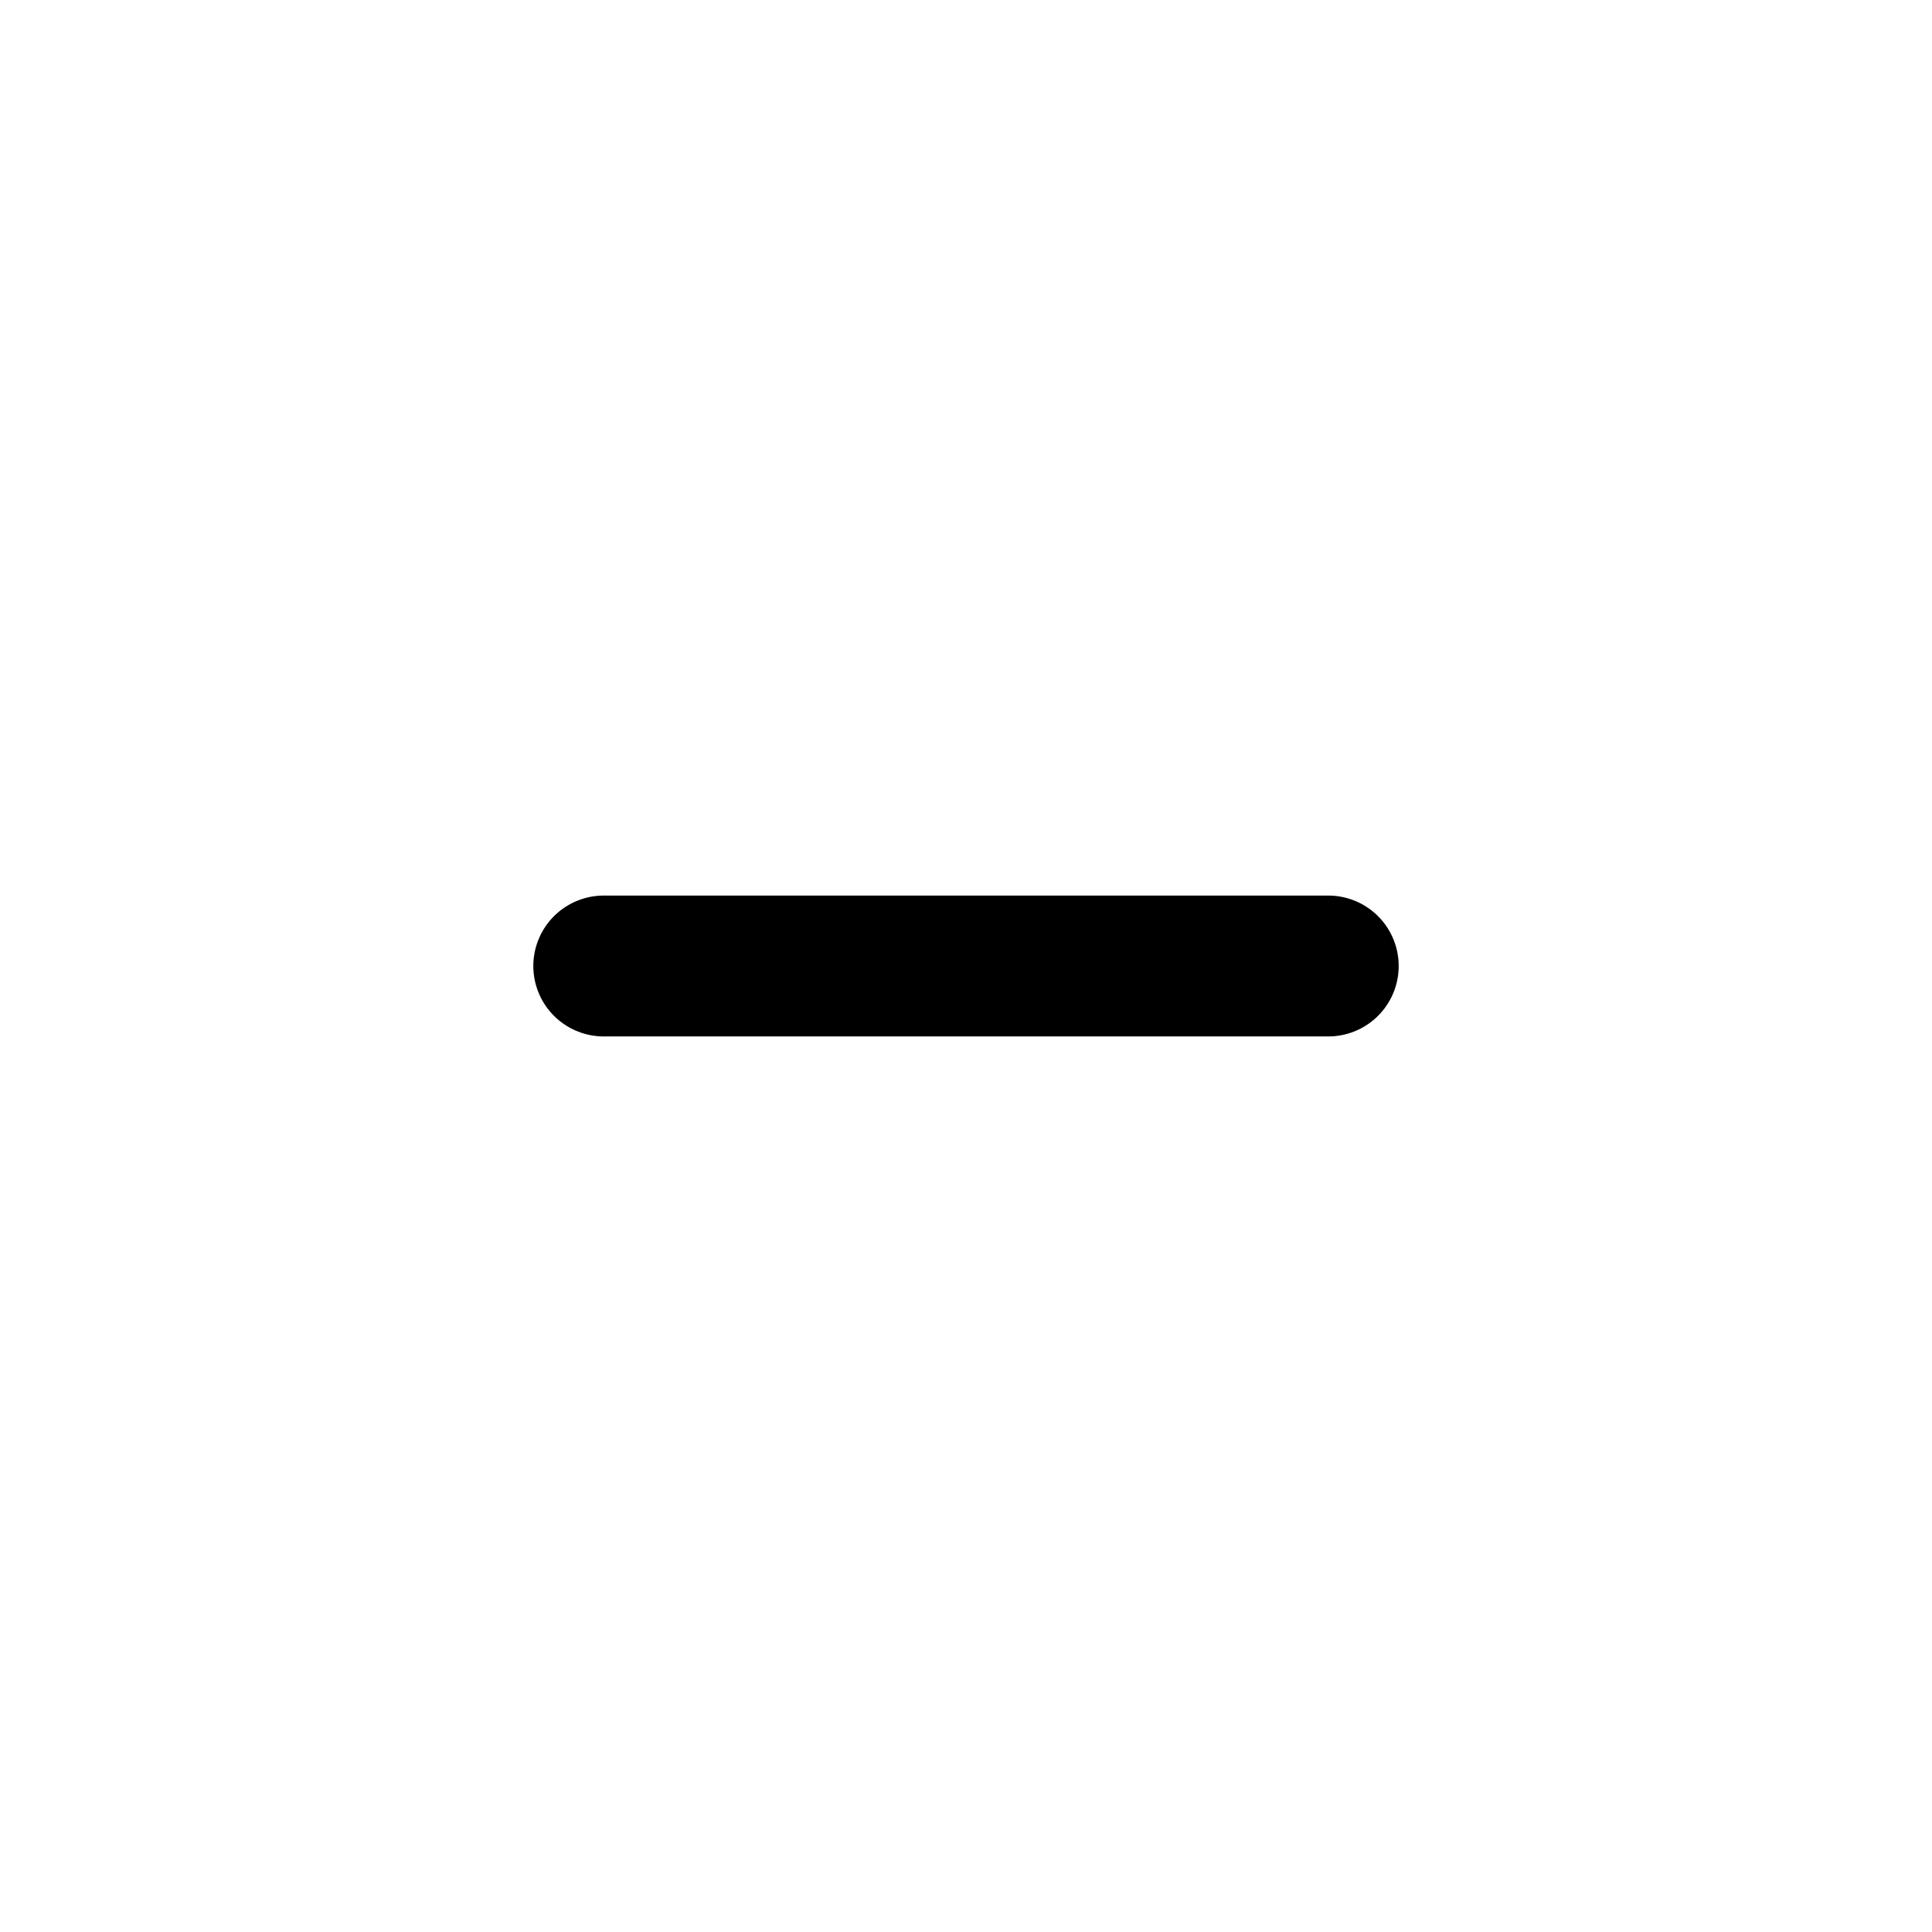
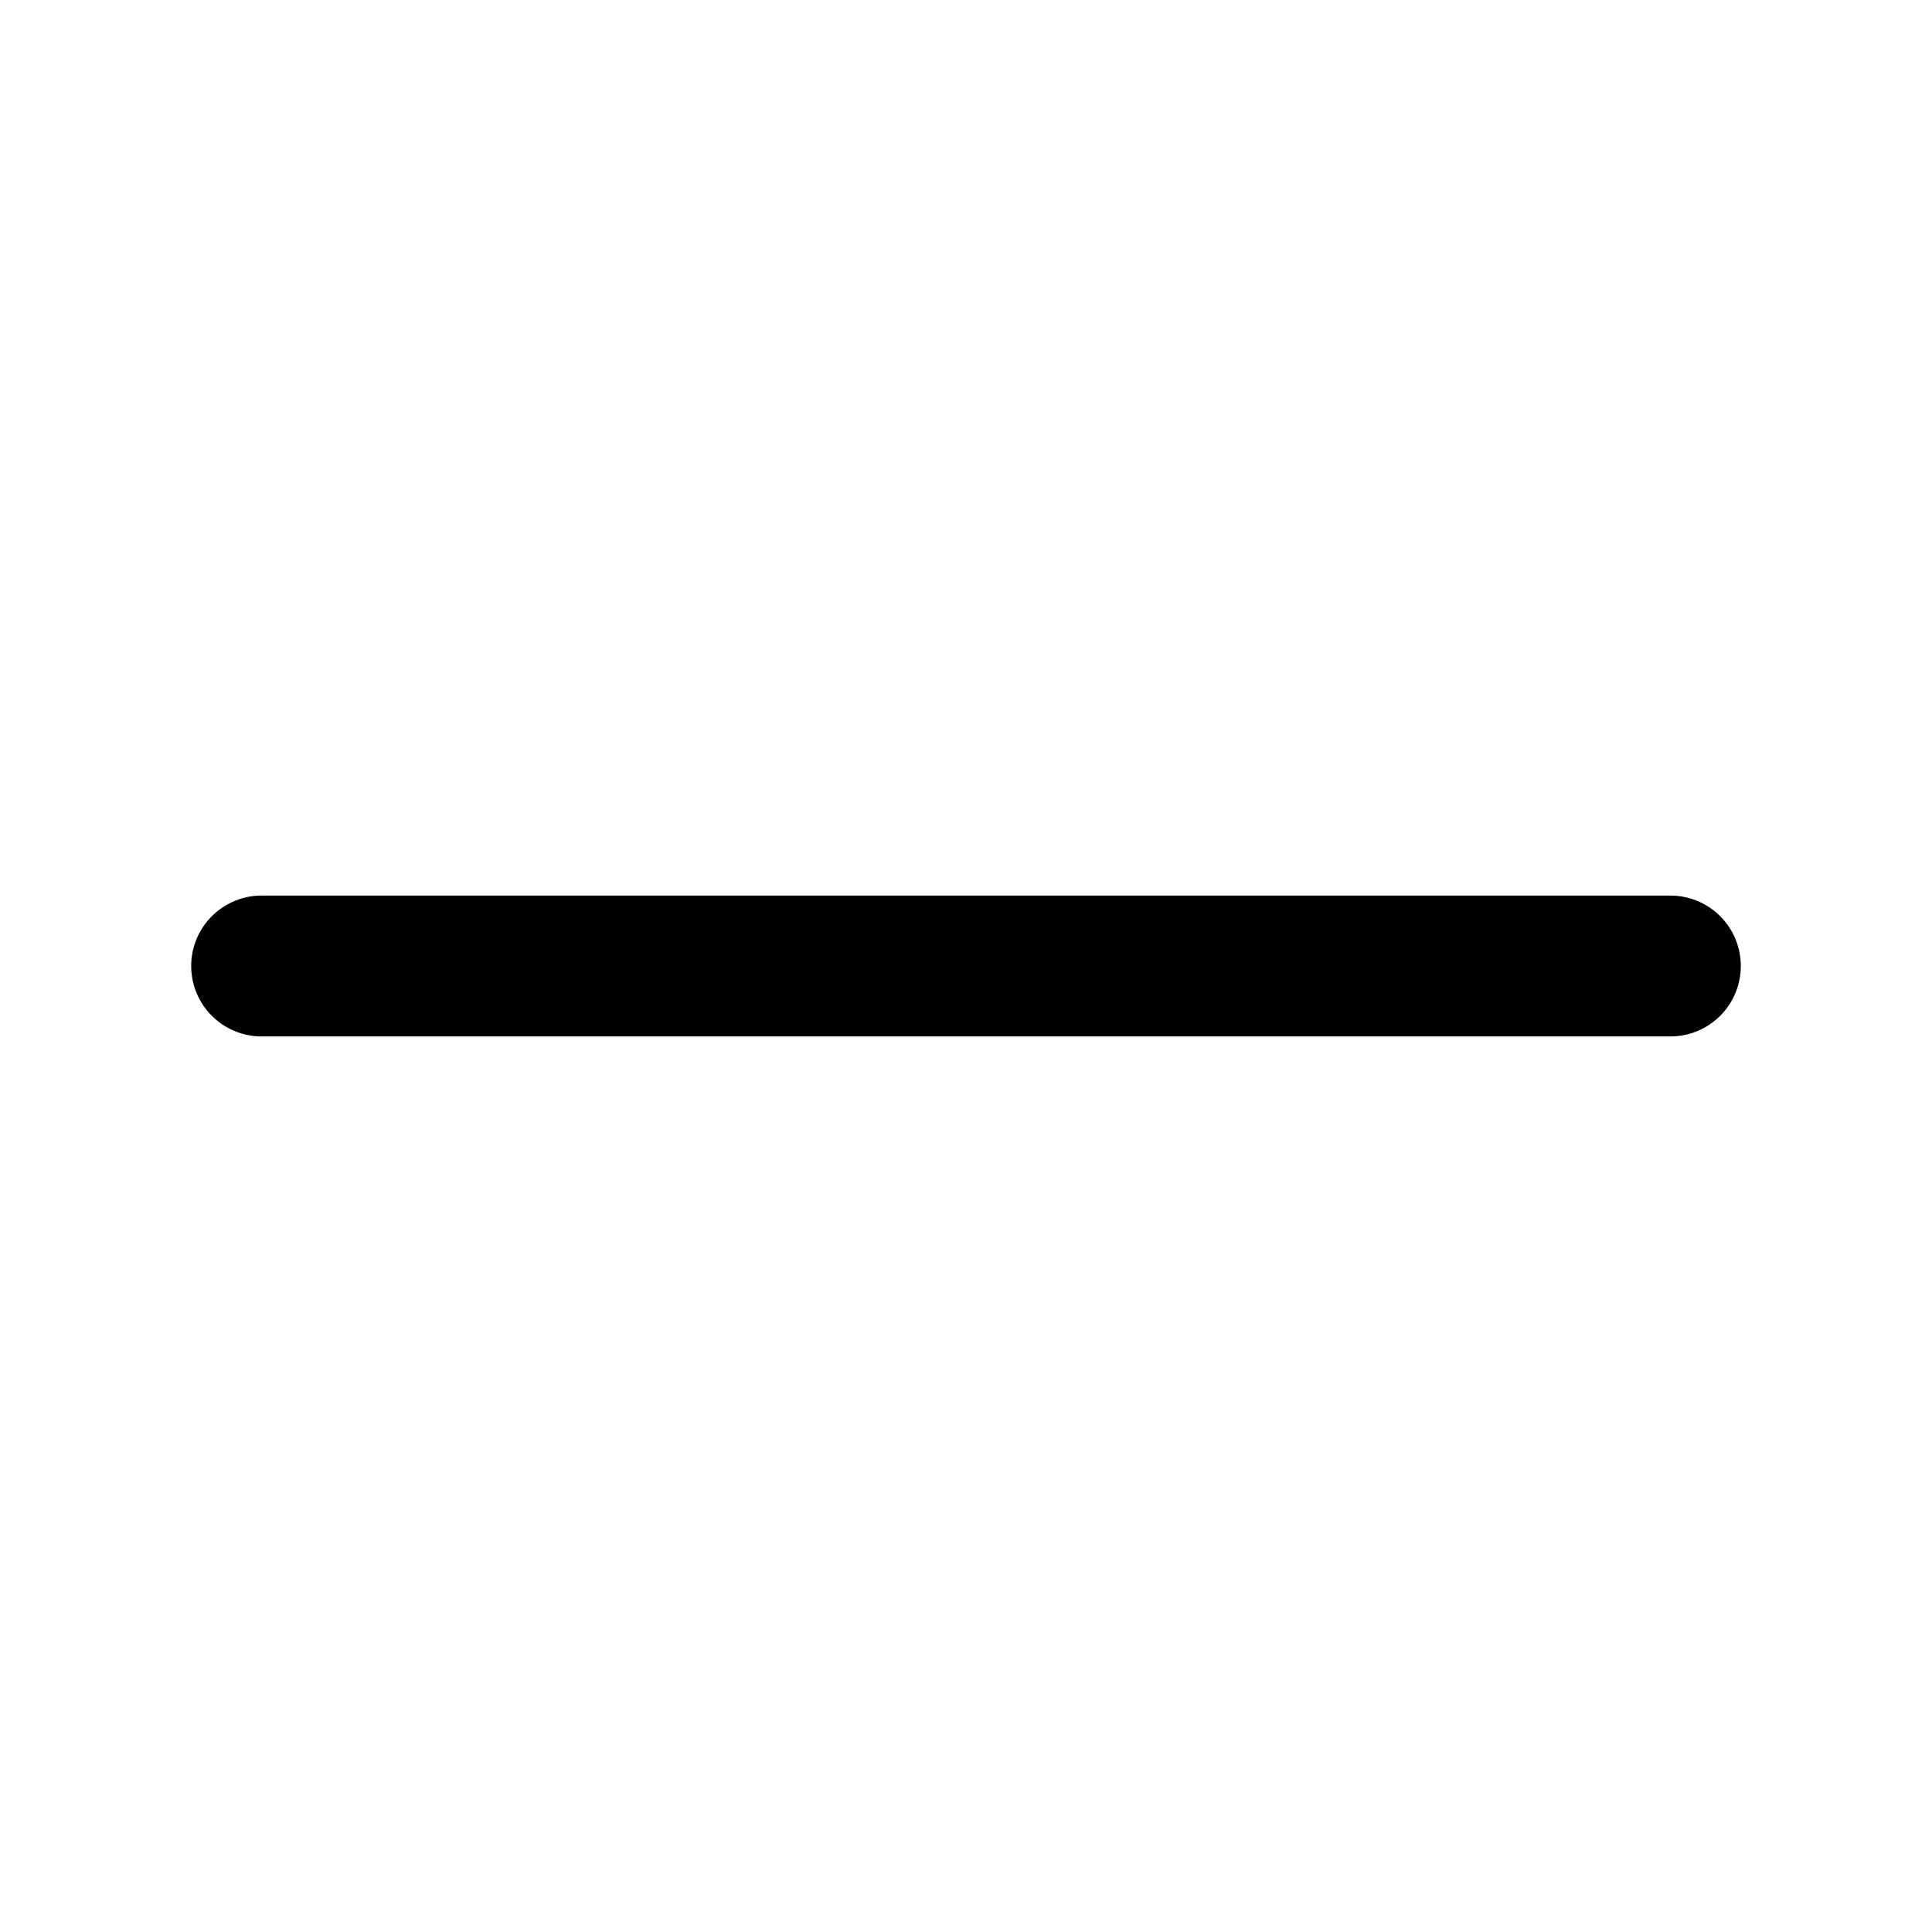
<svg xmlns="http://www.w3.org/2000/svg" viewBox="0 0 24 24" fill="none" stroke="currentColor" stroke-width="1.75" stroke-linecap="round" stroke-linejoin="round">
  <g data-part="body">
-     <path d="M7.5 12 H16.5" />
+     <path d="M3.25 12 H20.75" />
  </g>
</svg>
